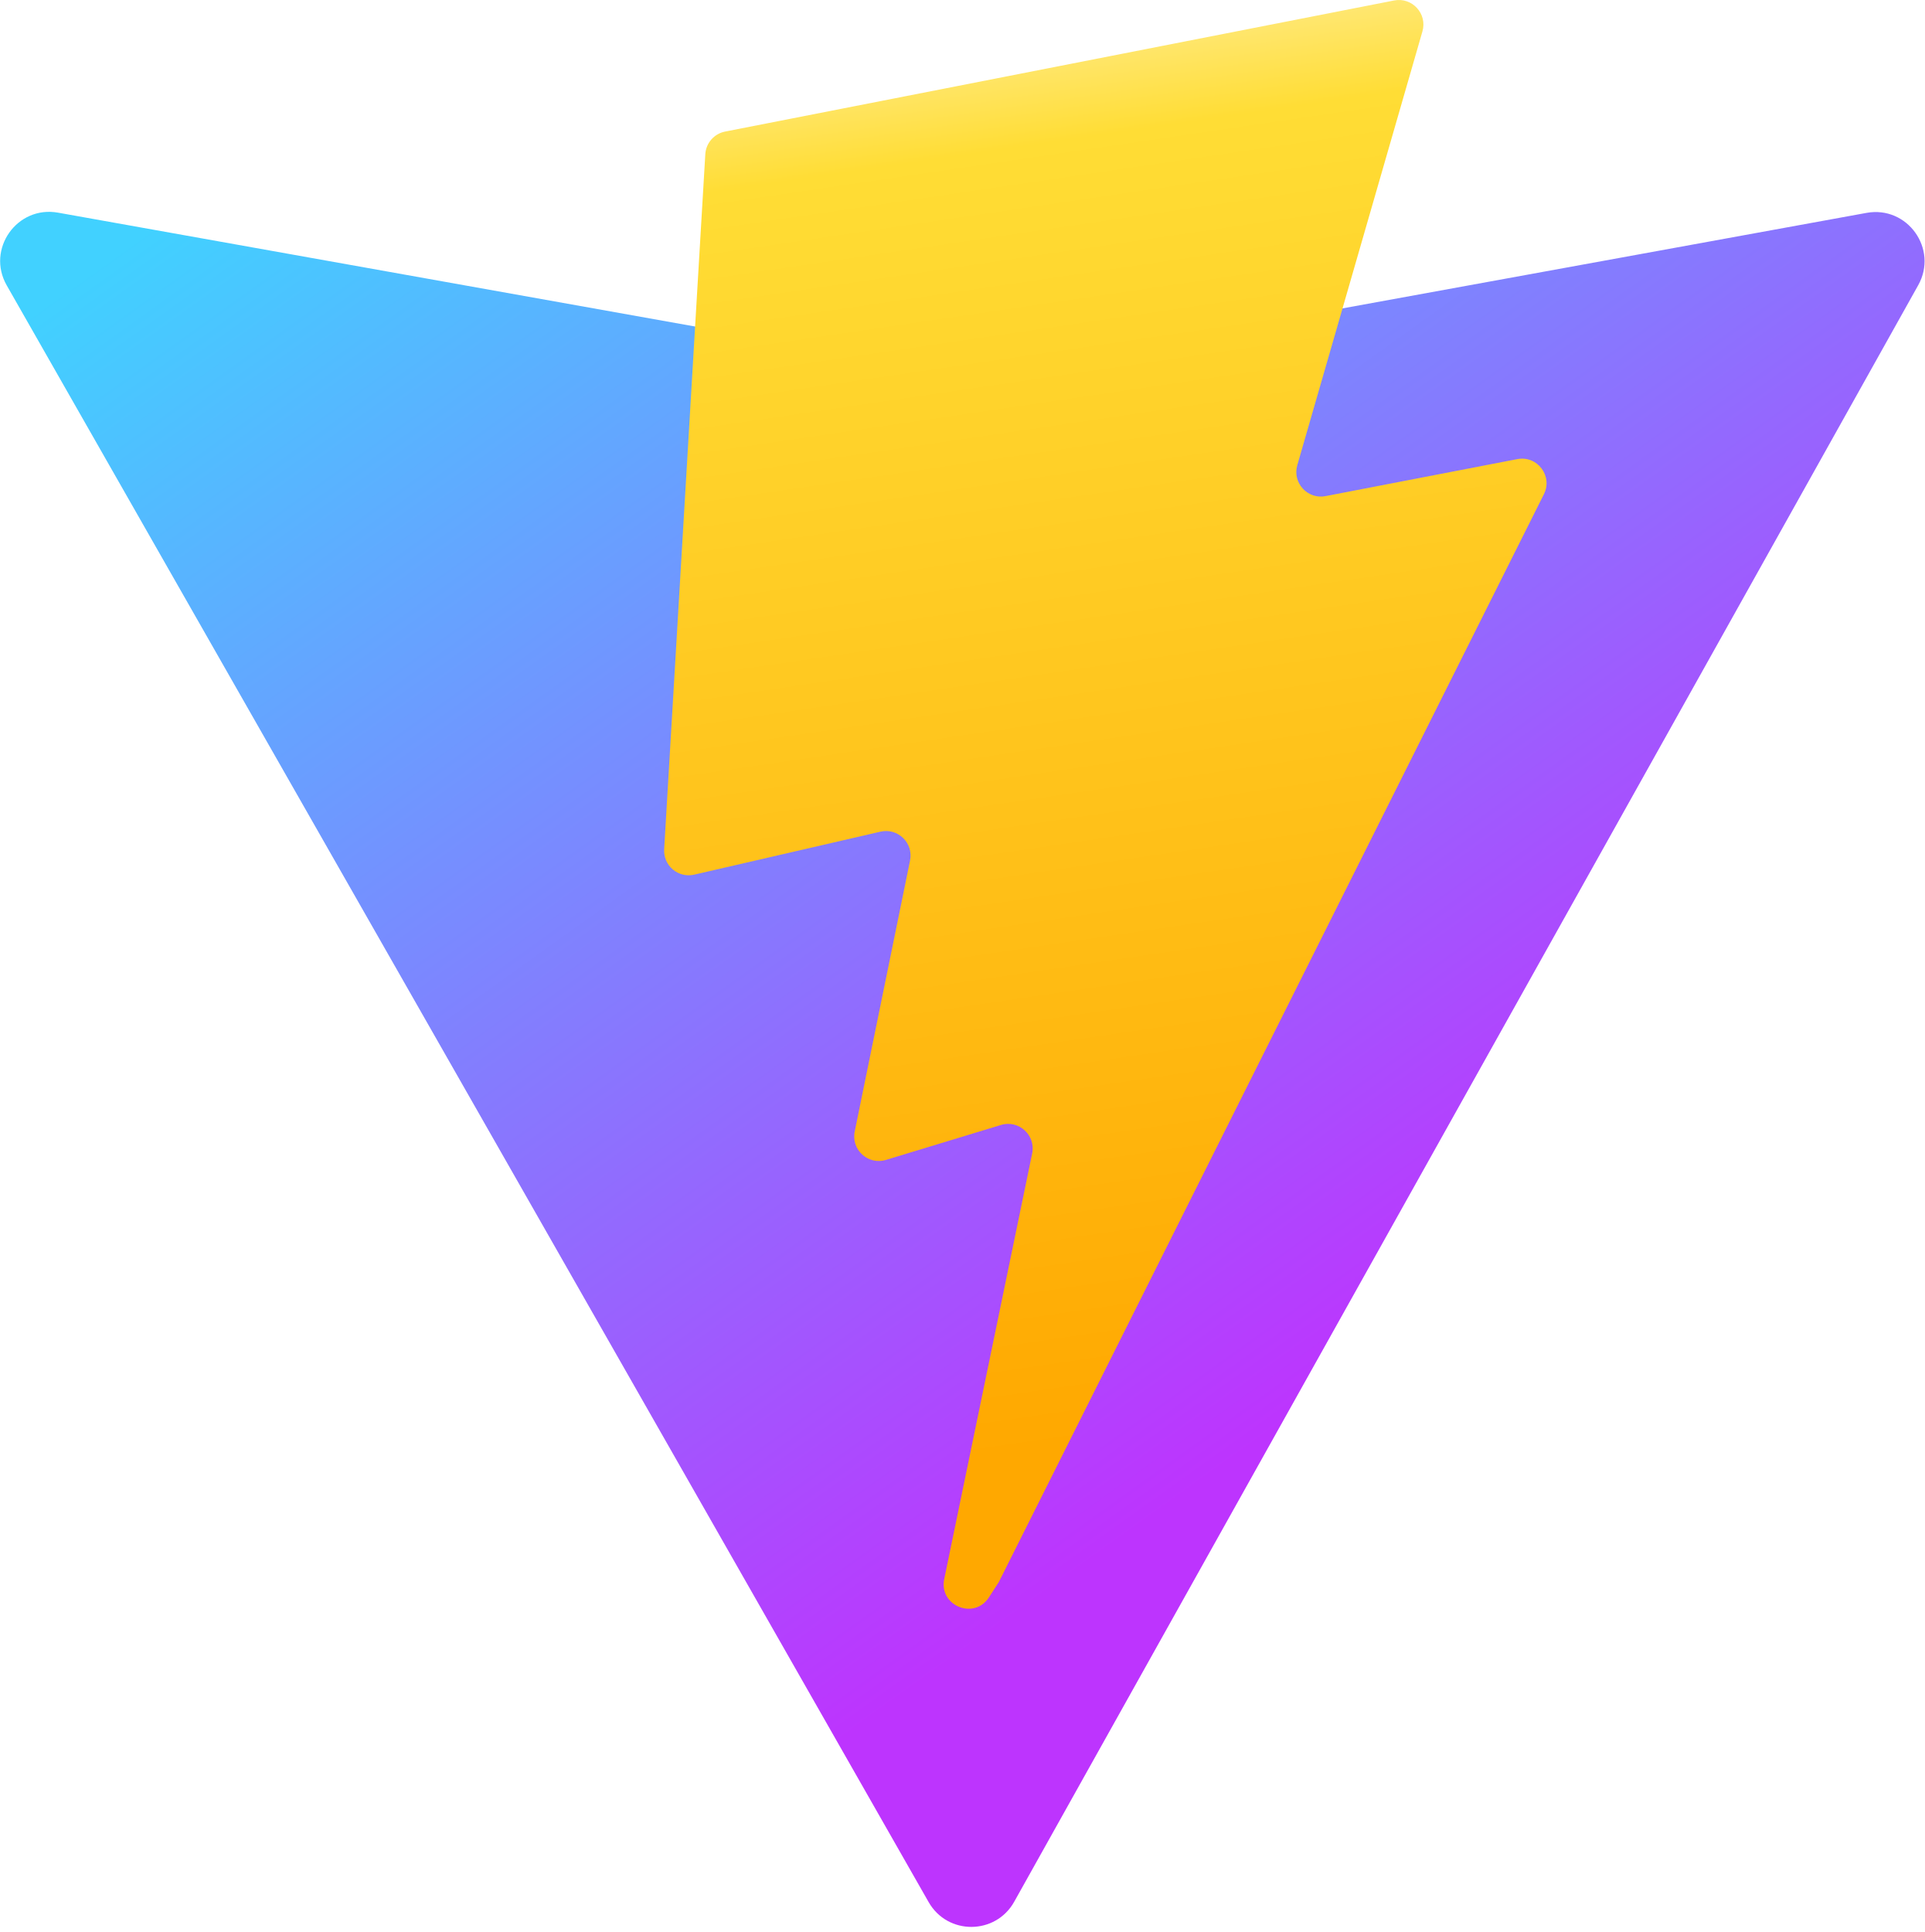
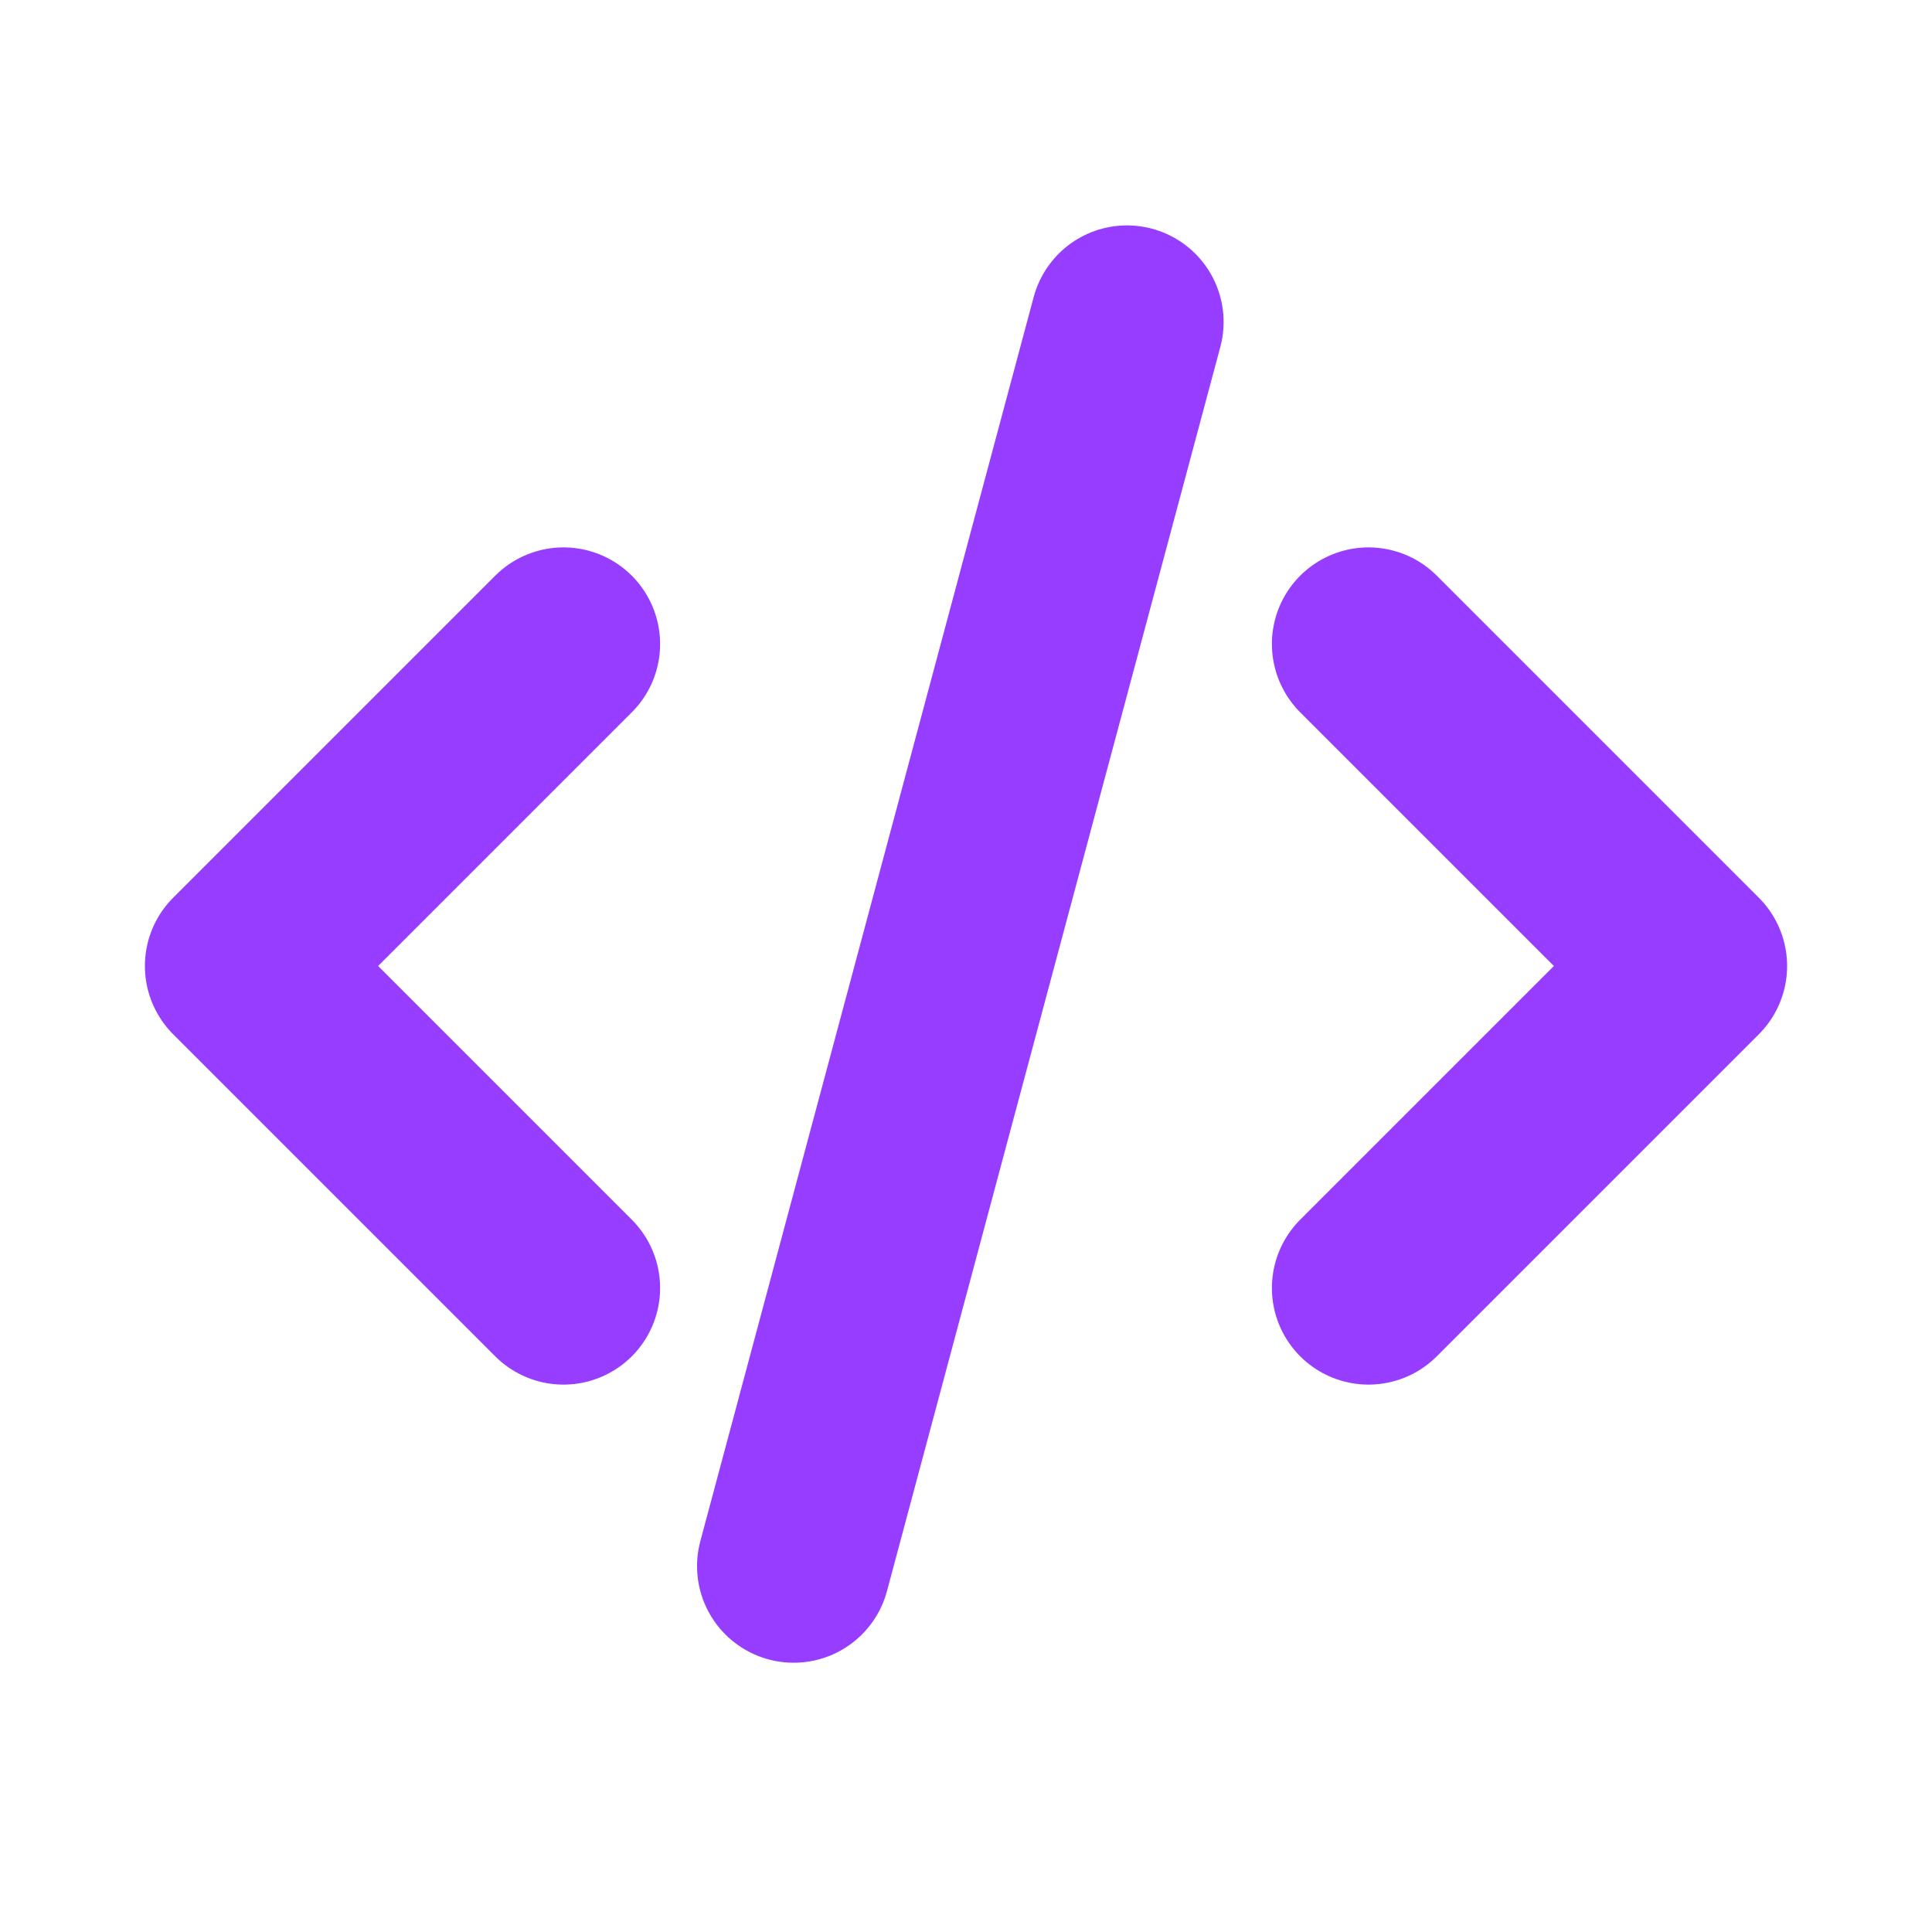
- <svg xmlns="http://www.w3.org/2000/svg" aria-hidden="true" role="img" class="iconify iconify--logos" width="31.88" height="32" preserveAspectRatio="xMidYMid meet" viewBox="0 0 256 257">
-   <defs>
-     <linearGradient id="IconifyId1813088fe1fbc01fb466" x1="-.828%" x2="57.636%" y1="7.652%" y2="78.411%">
-       <stop offset="0%" stop-color="#41D1FF" />
-       <stop offset="100%" stop-color="#BD34FE" />
-     </linearGradient>
-     <linearGradient id="IconifyId1813088fe1fbc01fb467" x1="43.376%" x2="50.316%" y1="2.242%" y2="89.03%">
-       <stop offset="0%" stop-color="#FFEA83" />
-       <stop offset="8.333%" stop-color="#FFDD35" />
-       <stop offset="100%" stop-color="#FFA800" />
-     </linearGradient>
-   </defs>
-   <path fill="url(#IconifyId1813088fe1fbc01fb466)" d="M255.153 37.938L134.897 252.976c-2.483 4.44-8.862 4.466-11.382.048L.875 37.958c-2.746-4.814 1.371-10.646 6.827-9.67l120.385 21.517a6.537 6.537 0 0 0 2.322-.004l117.867-21.483c5.438-.991 9.574 4.796 6.877 9.62Z" />
-   <path fill="url(#IconifyId1813088fe1fbc01fb467)" d="M185.432.063L96.44 17.501a3.268 3.268 0 0 0-2.634 3.014l-5.474 92.456a3.268 3.268 0 0 0 3.997 3.378l24.777-5.718c2.318-.535 4.413 1.507 3.936 3.838l-7.361 36.047c-.495 2.426 1.782 4.5 4.151 3.78l15.304-4.649c2.372-.72 4.652 1.36 4.15 3.788l-11.698 56.621c-.732 3.542 3.979 5.473 5.943 2.437l1.313-2.028l72.516-144.72c1.215-2.423-.88-5.186-3.54-4.672l-25.505 4.922c-2.396.462-4.435-1.77-3.759-4.114l16.646-57.705c.677-2.35-1.37-4.583-3.769-4.113Z" />
+ <svg xmlns="http://www.w3.org/2000/svg" width="228px" height="228px" viewBox="0 0 24.00 24.00" fill="none" stroke="#962dff">
+   <g id="SVGRepo_bgCarrier" stroke-width="0" />
+   <g id="SVGRepo_tracerCarrier" stroke-linecap="round" stroke-linejoin="round" />
+   <g id="SVGRepo_iconCarrier">
+     <path d="M7 8L3 12L7 16" stroke="#963dff" stroke-width="2.4" stroke-linecap="round" stroke-linejoin="round" />
+     <path d="M17 8L21 12L17 16" stroke="#963dff" stroke-width="2.4" stroke-linecap="round" stroke-linejoin="round" />
+     <path d="M14 4L9.859 19.455" stroke="#963dff" stroke-width="2.4" stroke-linecap="round" stroke-linejoin="round" />
+   </g>
</svg>
